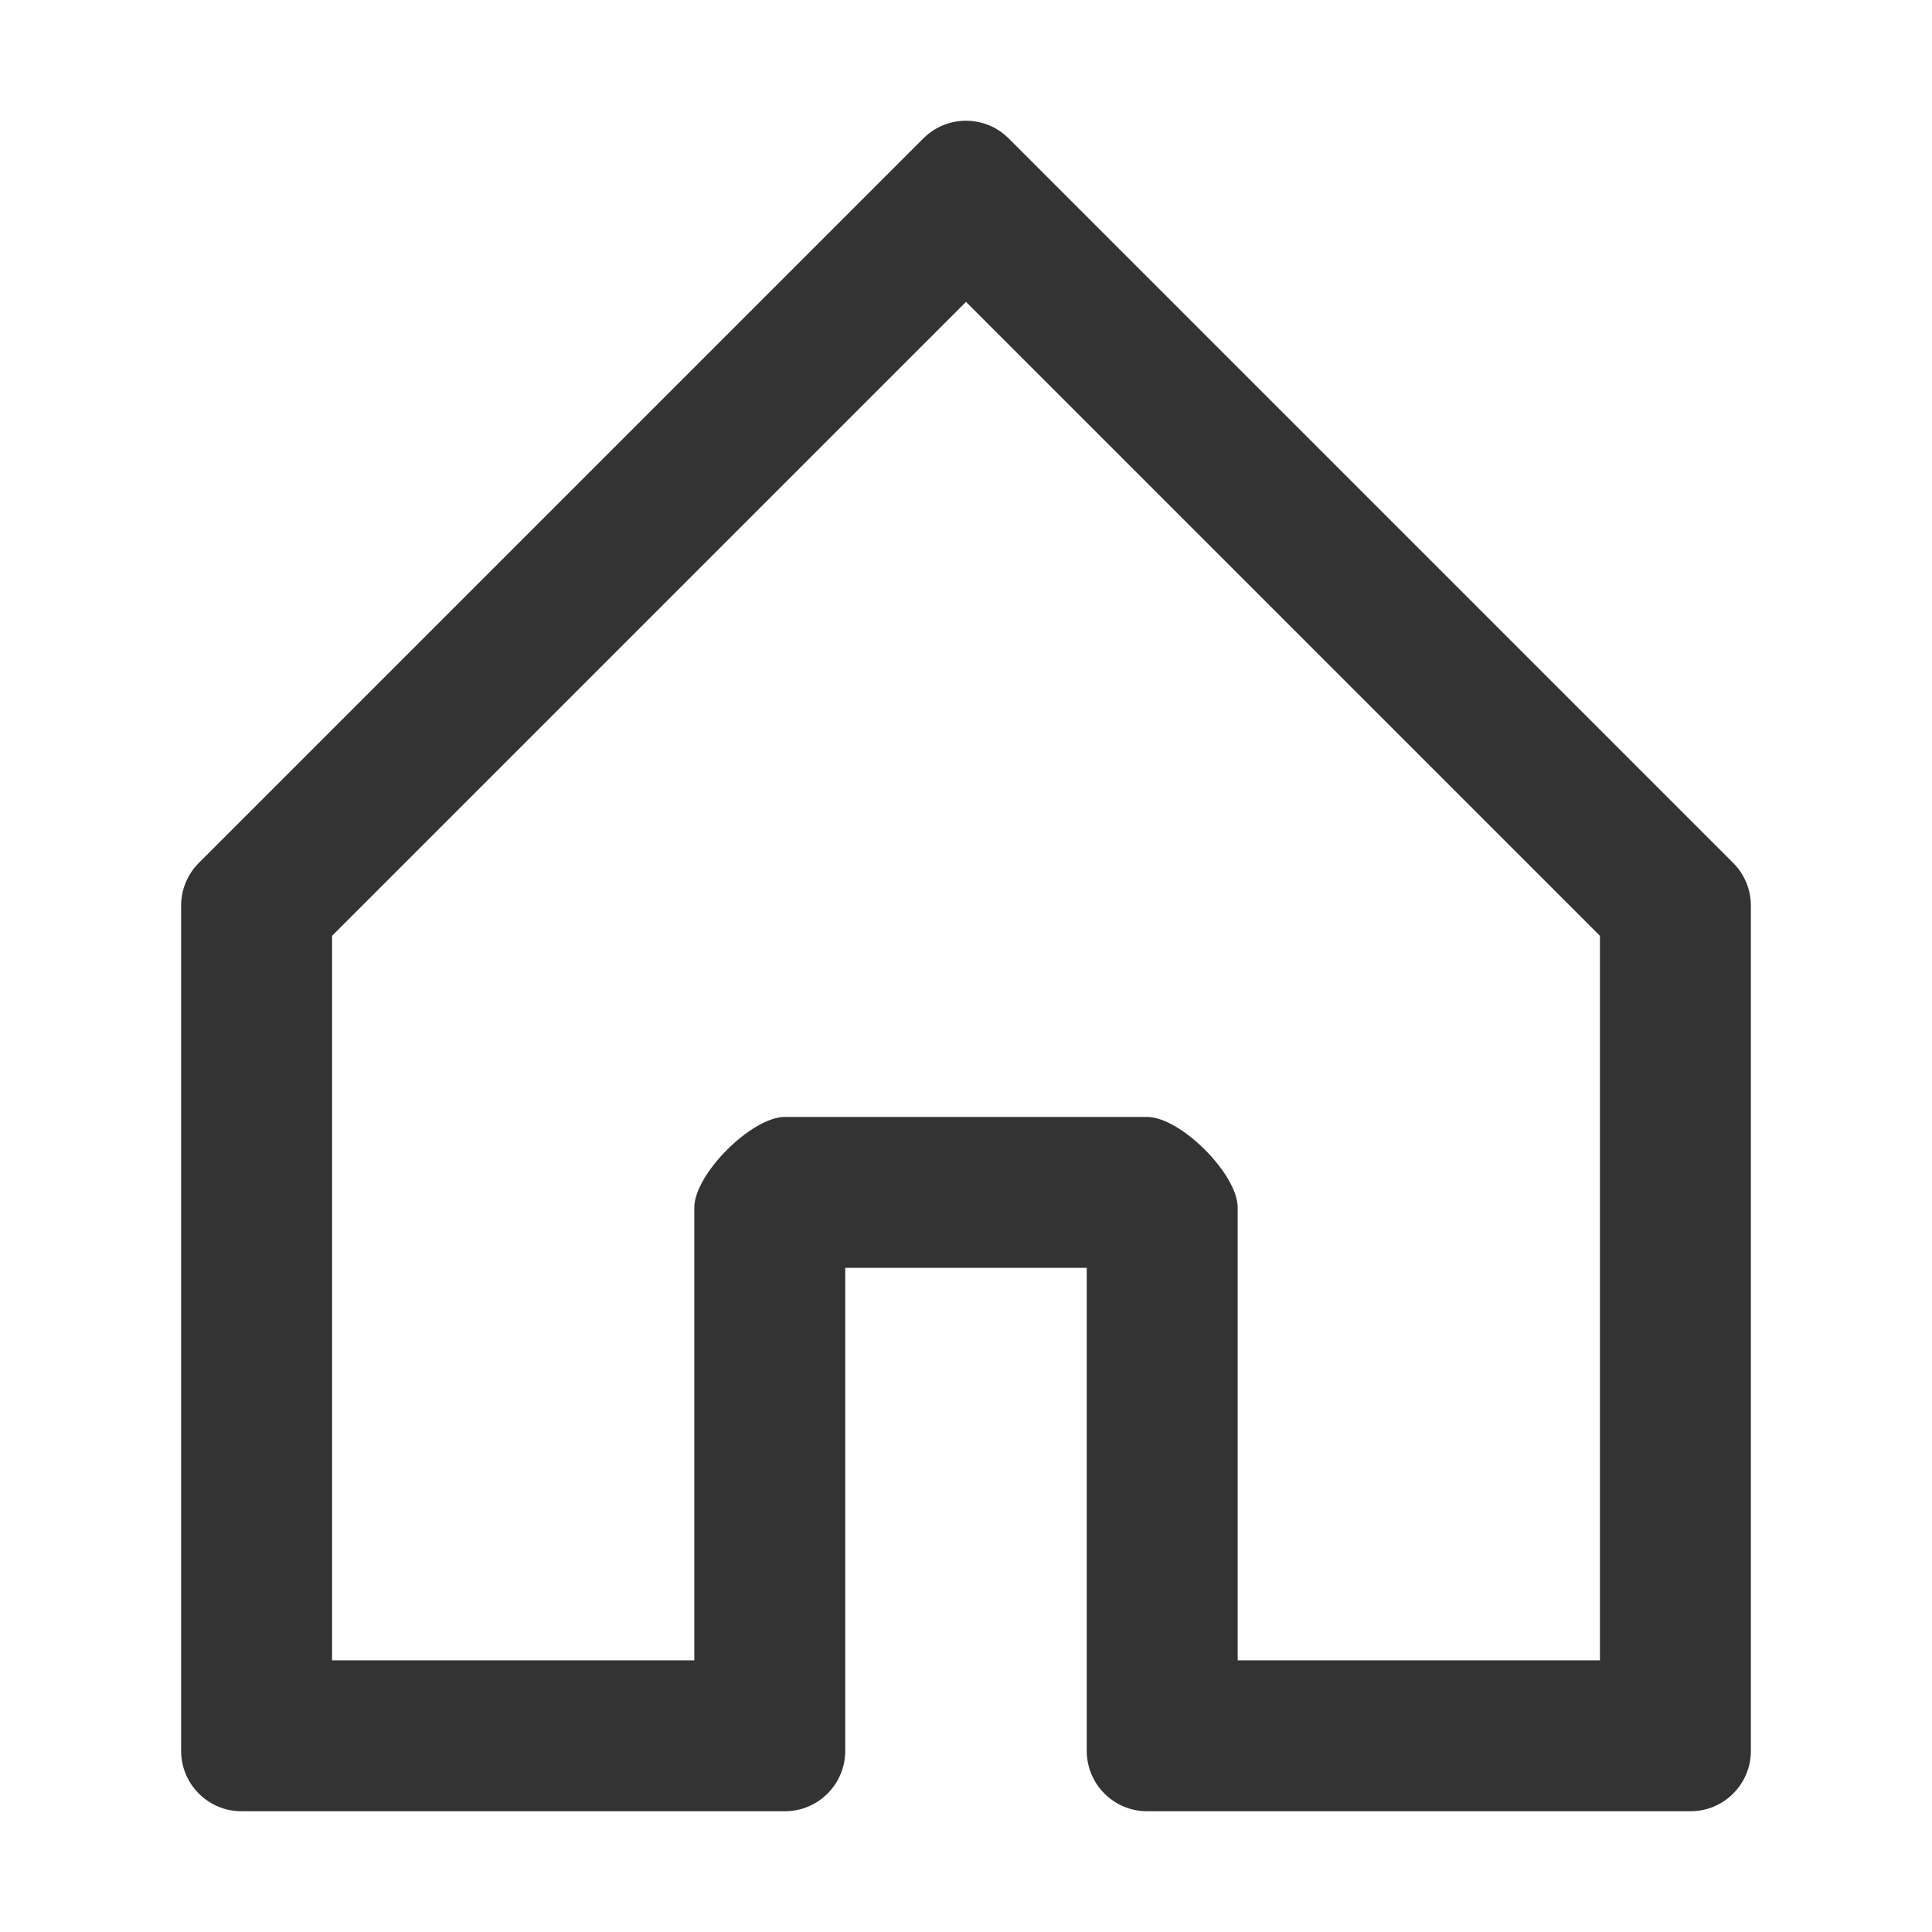
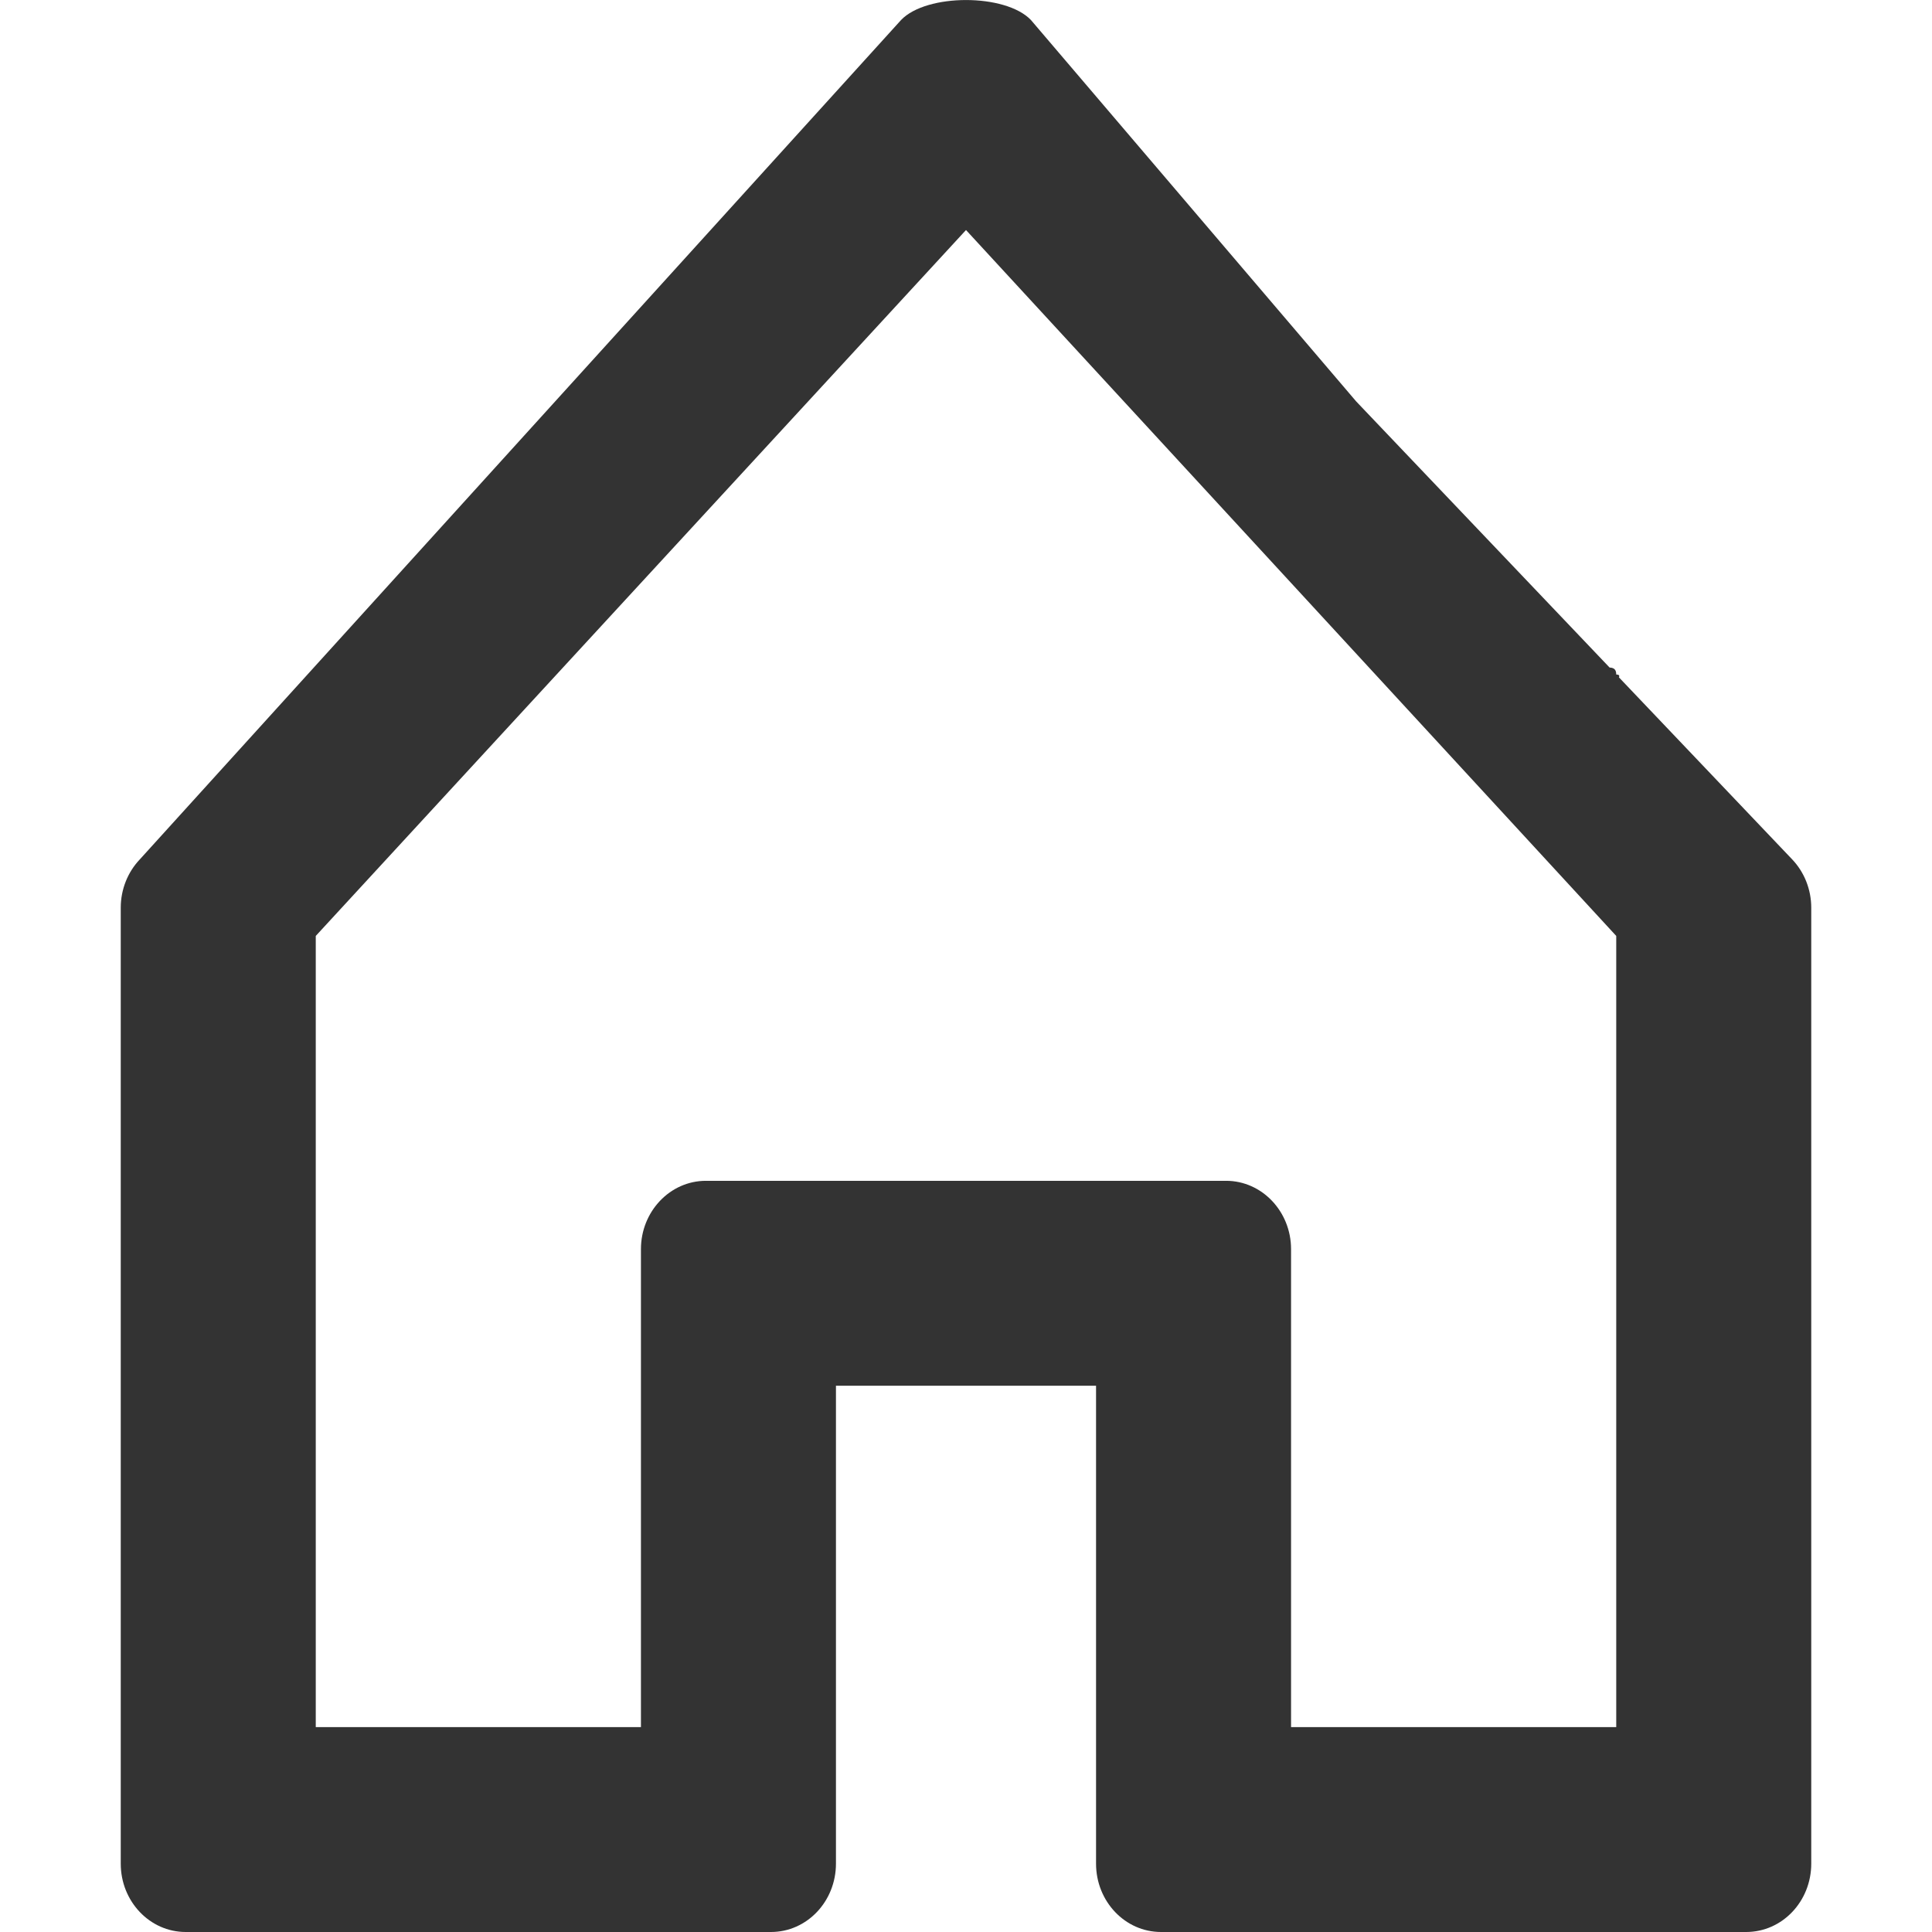
- <svg xmlns="http://www.w3.org/2000/svg" width="32" height="32" viewBox="0 0 32 32" fill="none">
-   <path d="M16.707 2.293C16.317 1.902 15.683 1.902 15.293 2.293L3.293 14.293C3.105 14.48 3 14.735 3 15V29C3 29.552 3.448 30 4 30H13C13.552 30 14 29.552 14 29V21H18V29C18 29.552 18.448 30 19 30H28C28.552 30 29 29.552 29 29V15C29 14.735 28.895 14.48 28.707 14.293L26 11.586L22 7.586L16.707 2.293ZM5.5 27.5V15.5L16 5L26.5 15.5V27.5H20.5V20C20.5 19.448 19.552 18.5 19 18.5H13C12.448 18.5 11.5 19.448 11.5 20V27.5H5.5Z" fill="#333333" />
+ <svg xmlns="http://www.w3.org/2000/svg" width="16" height="16" viewBox="0 0 16 16" fill="none">
+   <path d="M8.538 0.166C8.328 -0.055 7.672 -0.055 7.462 0.166L1.158 7.117C1.057 7.223 1 7.367 1 7.517V15.434C1 15.747 1.241 16 1.538 16H6.385C6.682 16 6.923 15.747 6.923 15.434V11.476H9.077V15.434C9.077 15.747 9.318 16 9.615 16H14.461C14.759 16 15 15.747 15 15.434V7.517C15 7.367 14.943 7.223 14.842 7.117L13.385 5.586L11.231 3.324C11.253 7.072 13.682 5.586 13.385 5.586L11.231 3.324C12.308 6.483 13.385 5.274 13.385 5.586L11.231 3.324L8.538 0.166ZM2.615 14.303V7.751L8 1.905L13.385 7.751V14.303H10.692V10.345C10.692 10.033 10.451 9.779 10.154 9.779H5.846C5.549 9.779 5.308 10.033 5.308 10.345V14.303H2.615Z" fill="#333333" />
</svg>
